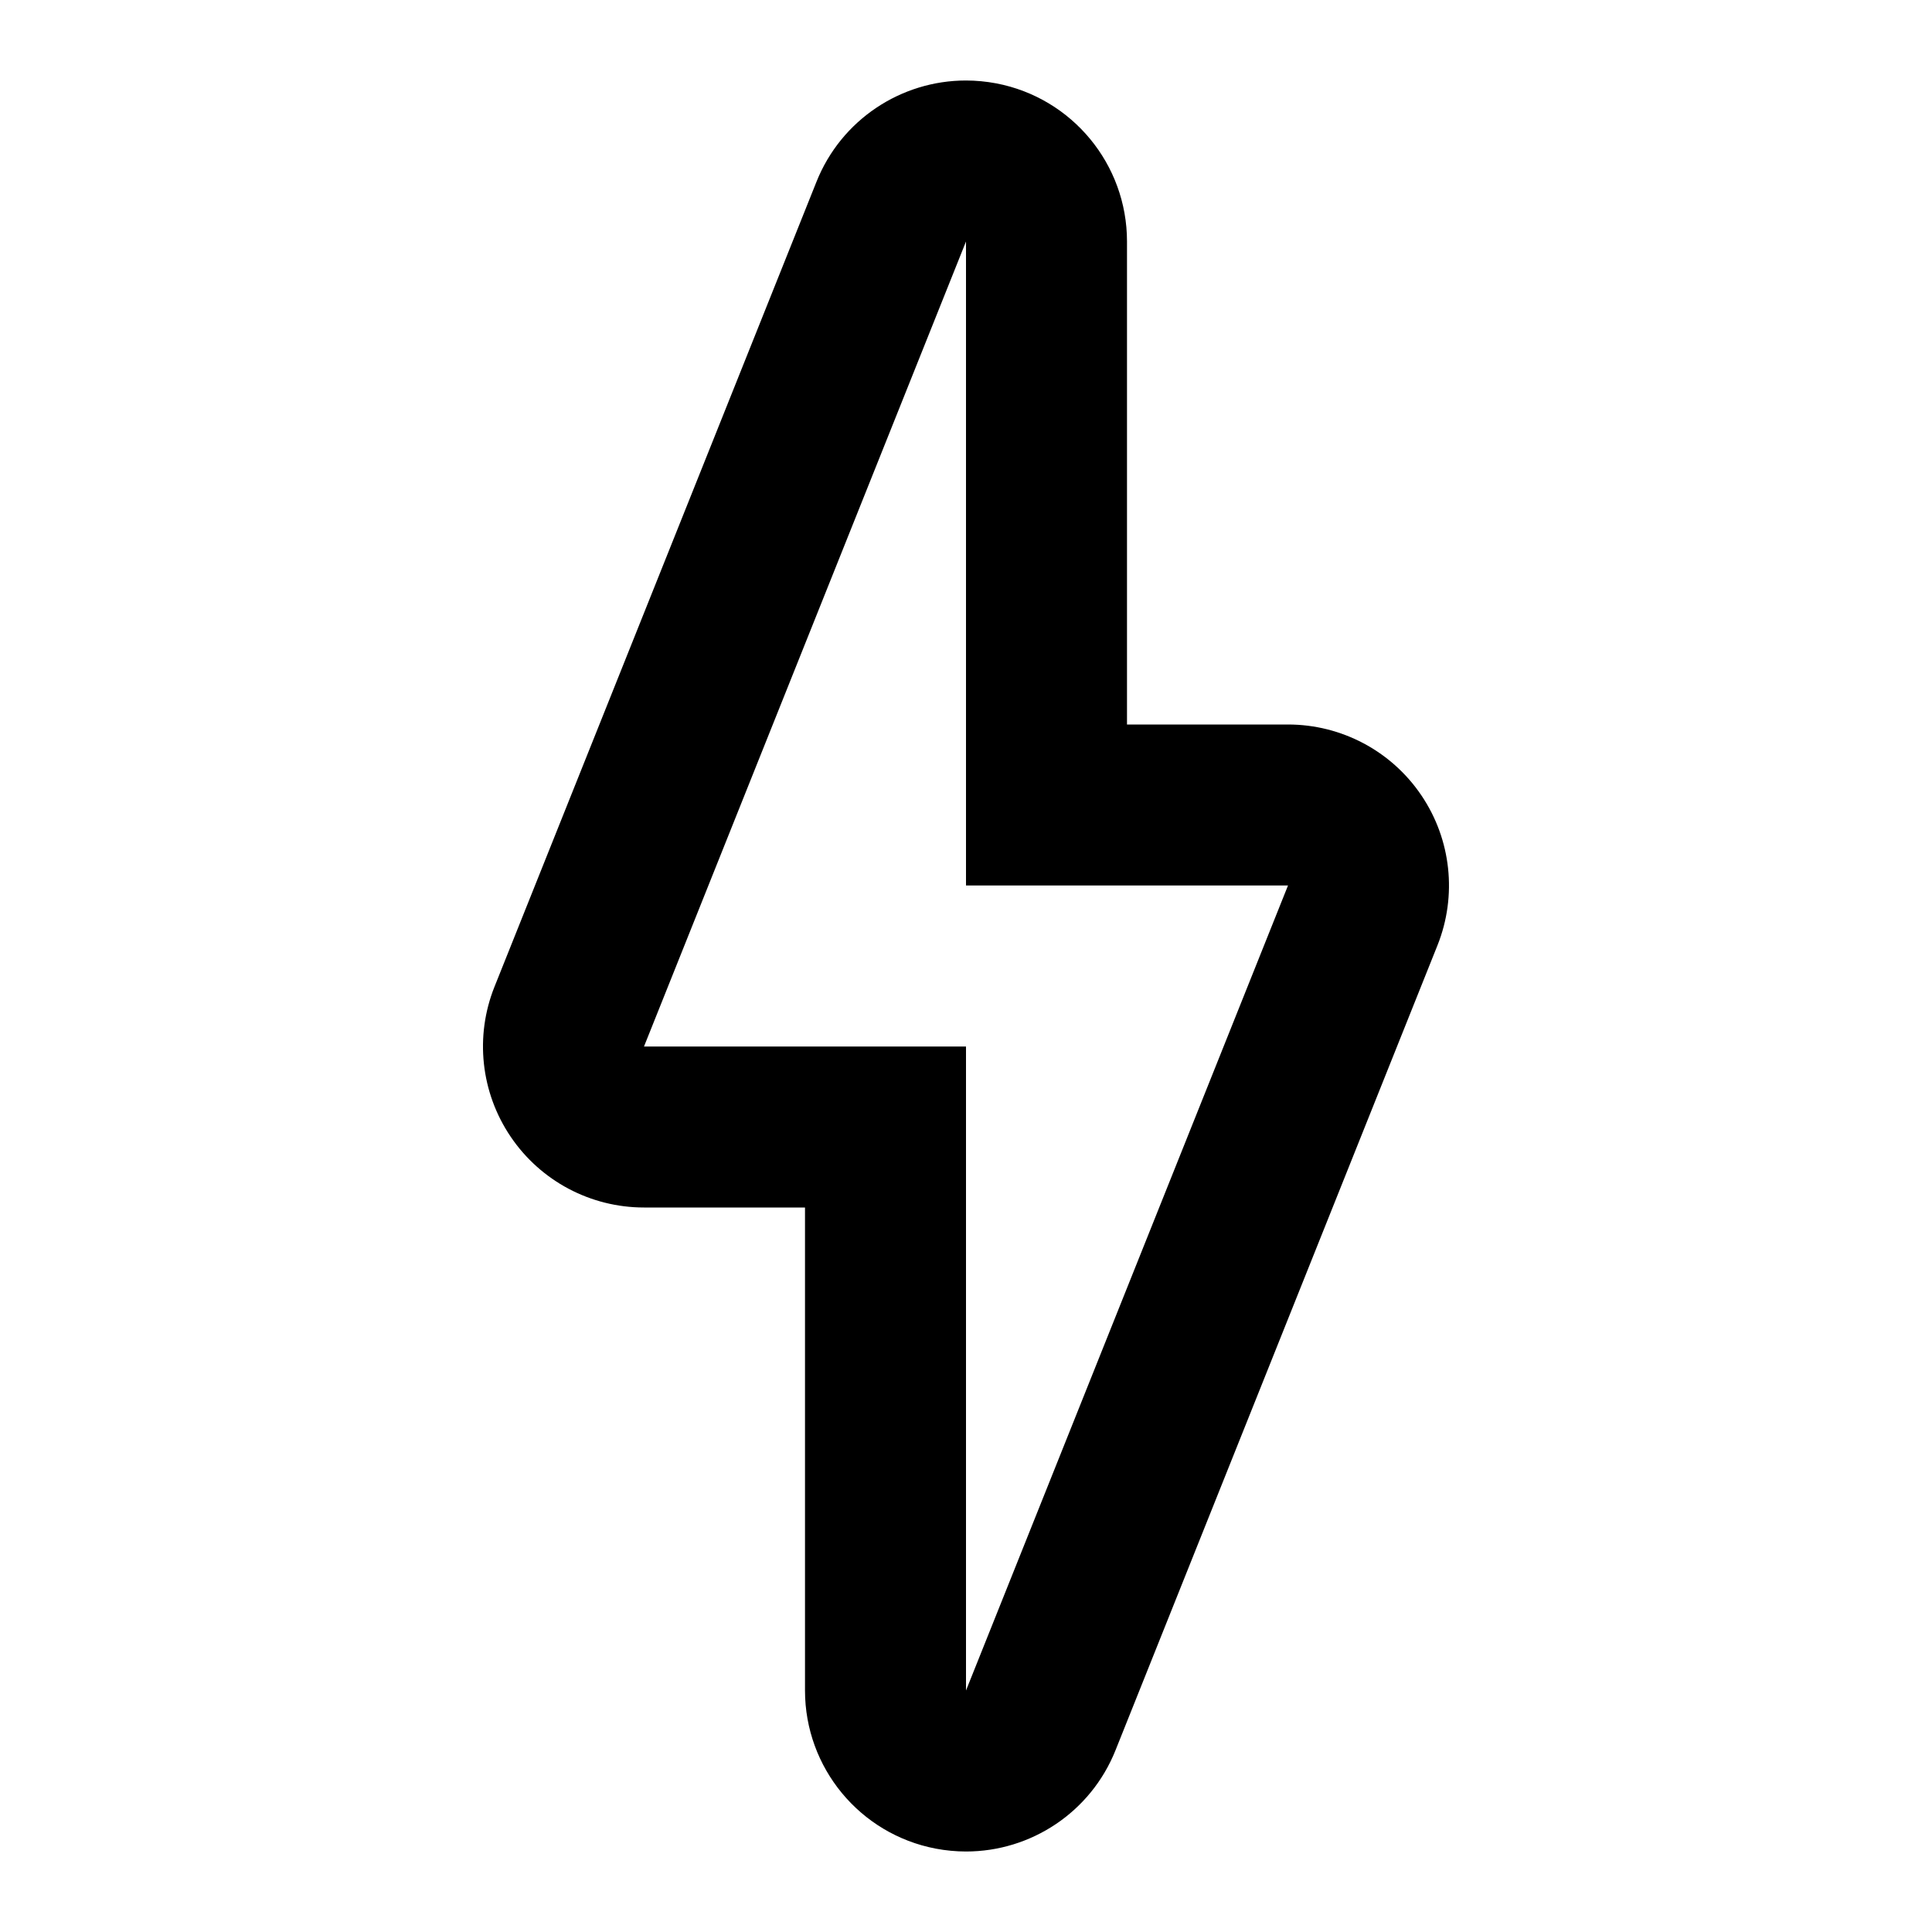
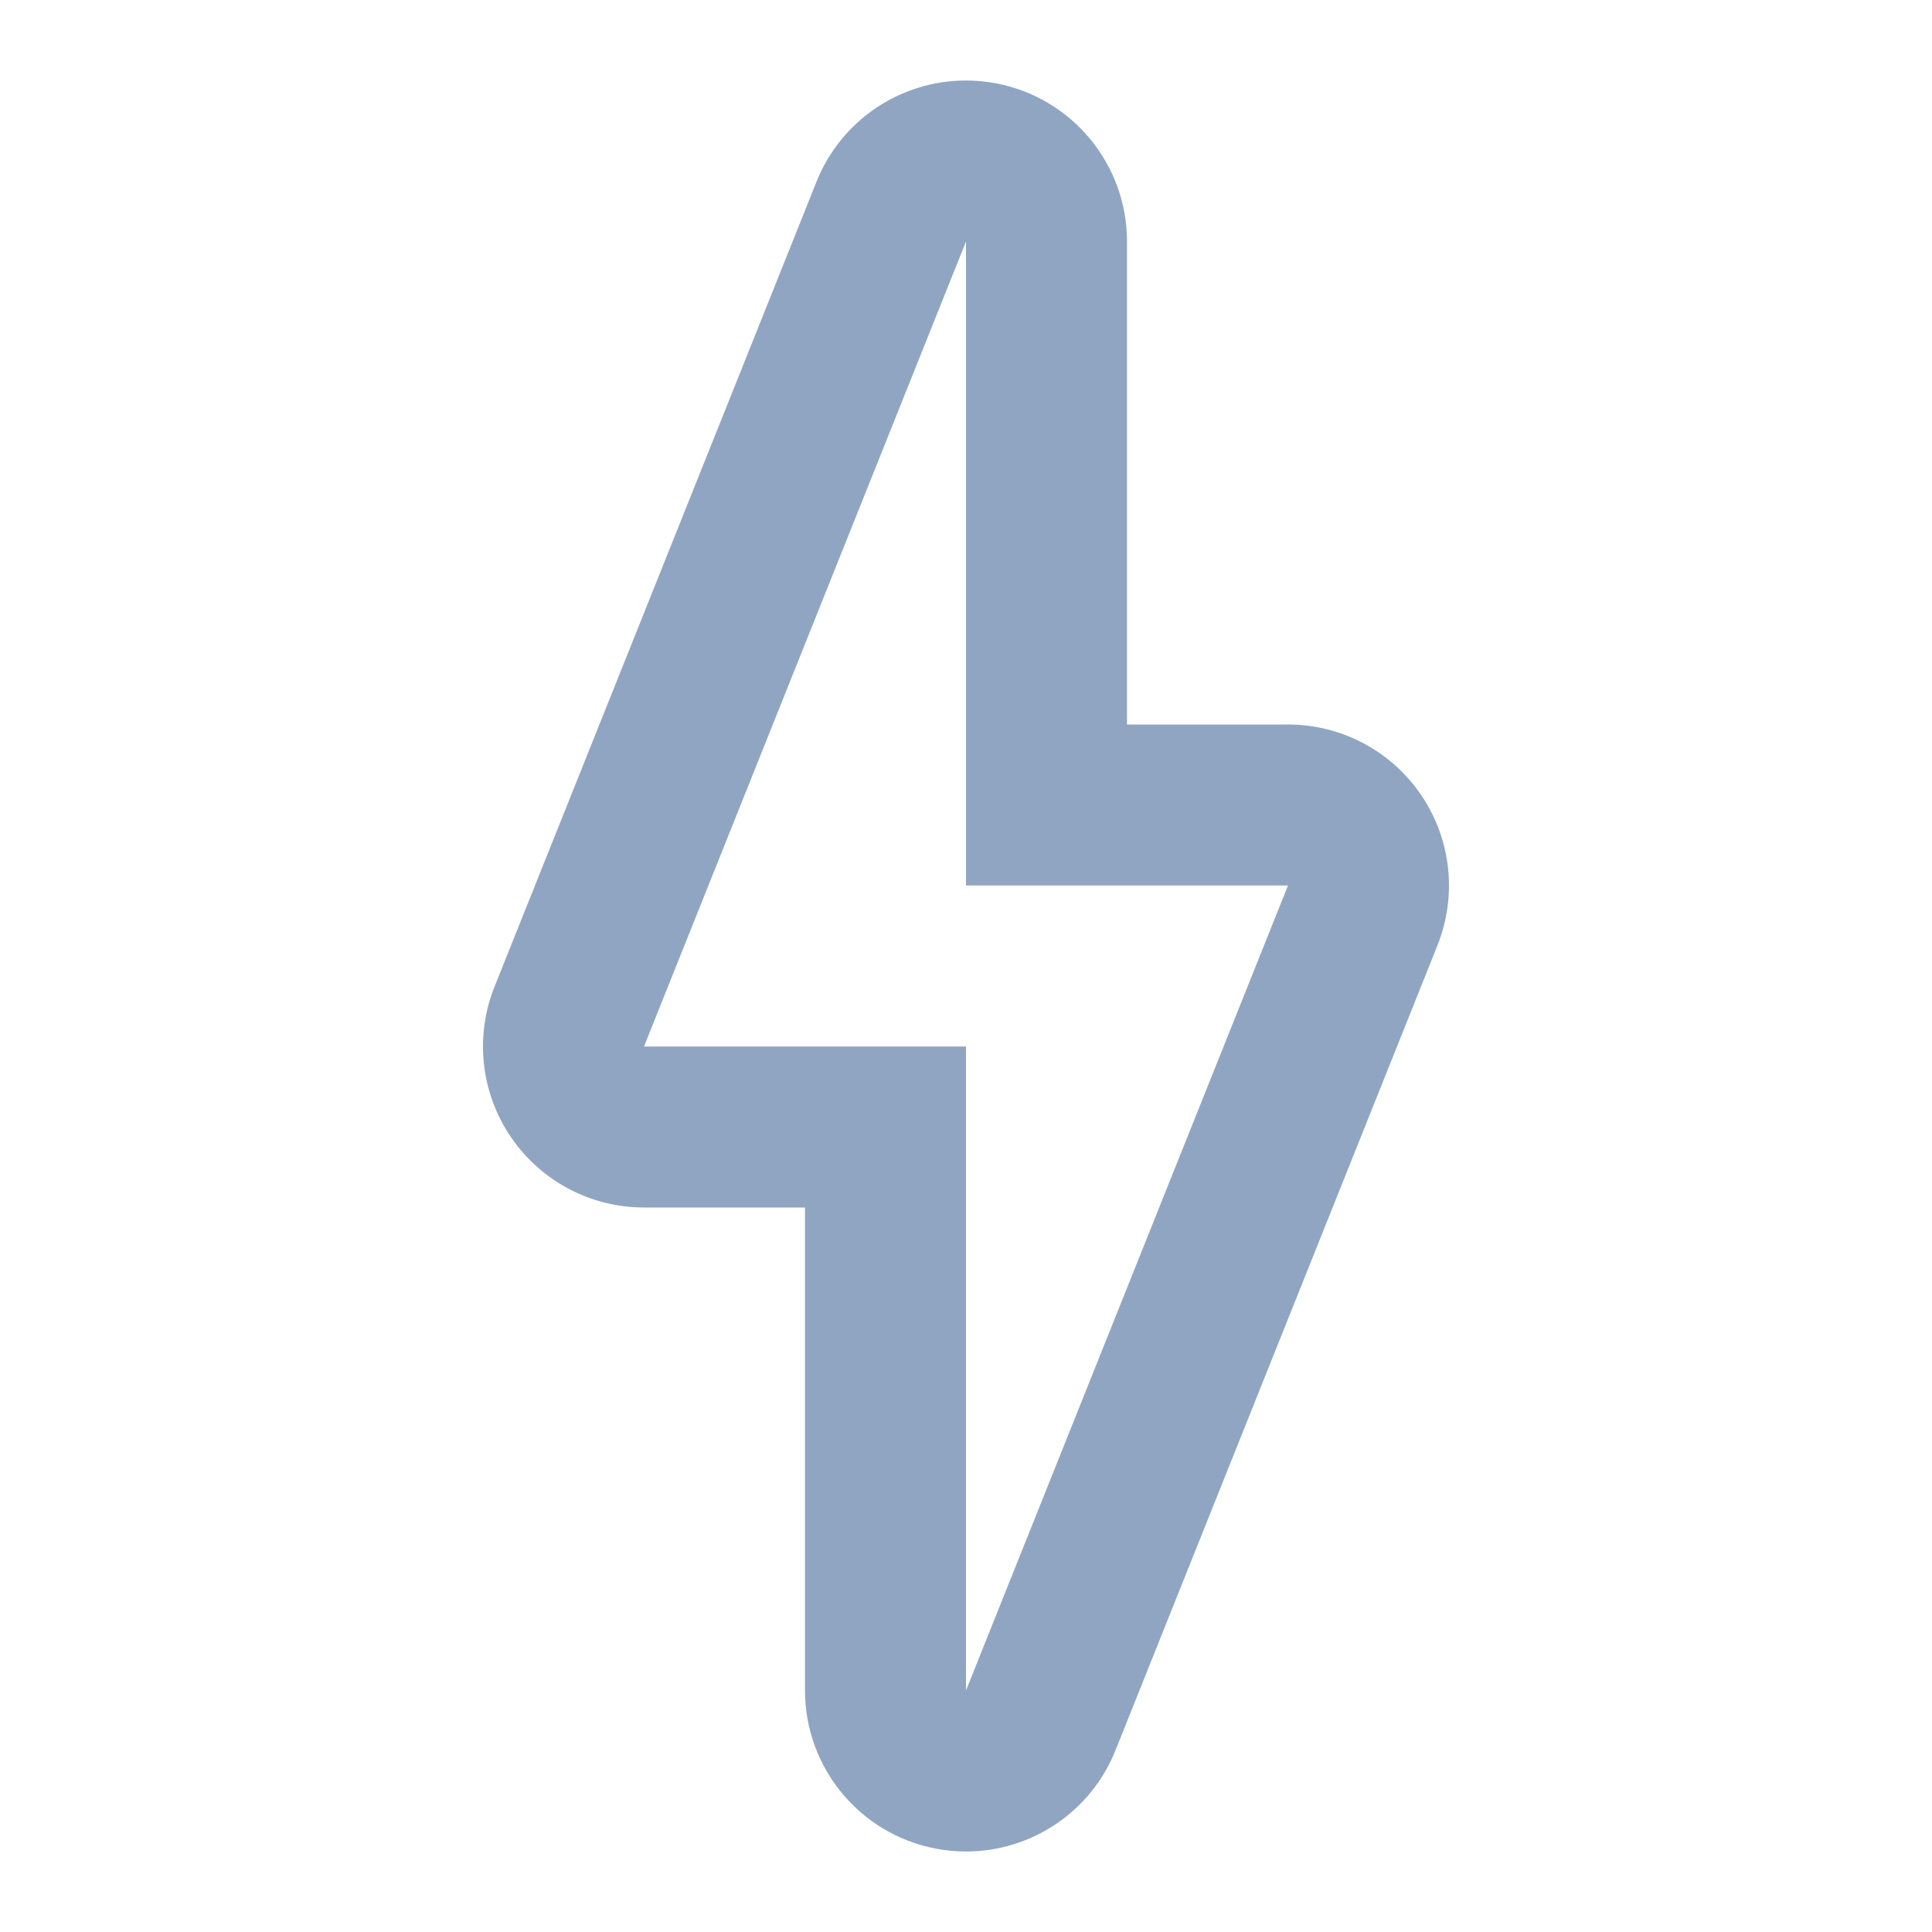
- <svg xmlns="http://www.w3.org/2000/svg" width="24px" height="24px" viewBox="0 0 24 24" version="1.1">
+ <svg xmlns="http://www.w3.org/2000/svg" fill="#90A5C2" width="24px" height="24px" viewBox="0 0 24 24" version="1.1">
  <path d="M11.999,1 C11.194,1 10.451,1.487 10.143,2.257 L6.143,12.257 C5.896,12.874 5.972,13.572 6.344,14.121 C6.716,14.671 7.336,15 8,15 L10,15 L10,21 C10,21.959 10.681,22.783 11.622,22.964 C11.749,22.988 11.876,23 12.001,23 C12.806,23 13.549,22.513 13.857,21.743 L17.857,11.743 C18.103,11.126 18.028,10.428 17.656,9.879 C17.284,9.329 16.664,9 16,9 L14,9 L14,3 C14,2.041 13.319,1.217 12.378,1.036 C12.251,1.012 12.124,1 11.999,1 M12,3 L12,11 L16,11 L12,21 L12,13 L8,13 L12,3" id="path-1" />
</svg>
